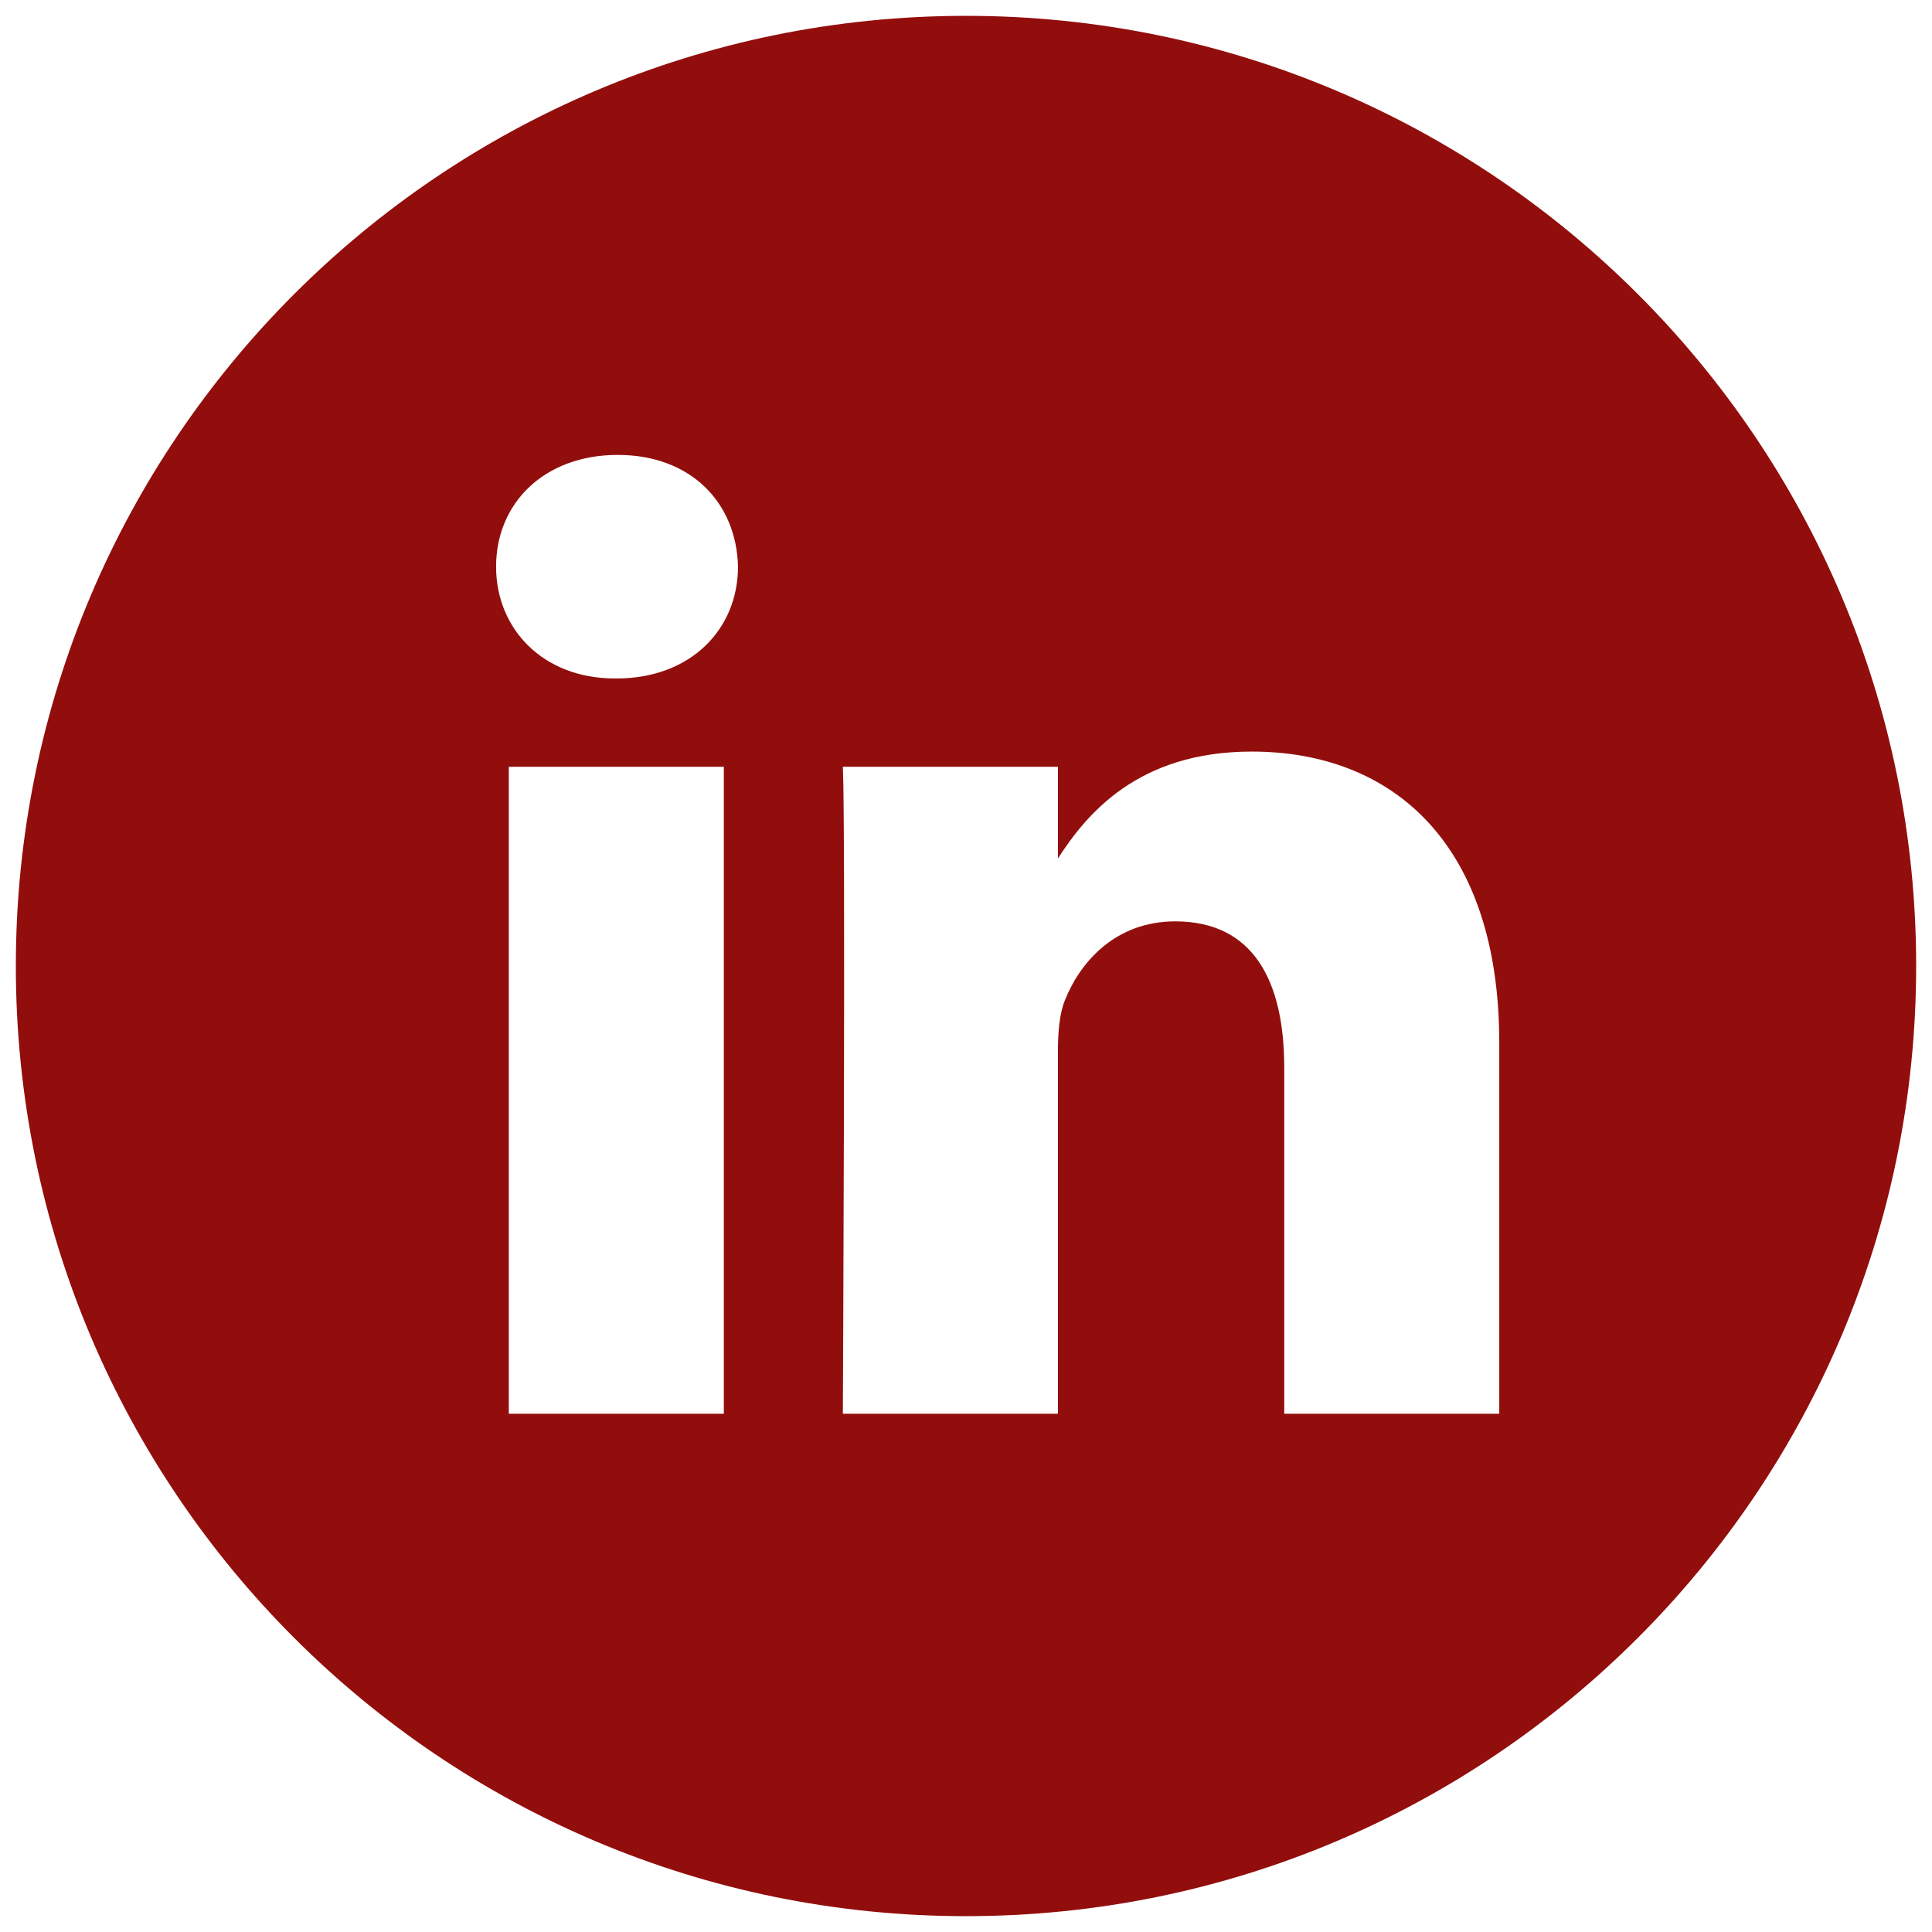
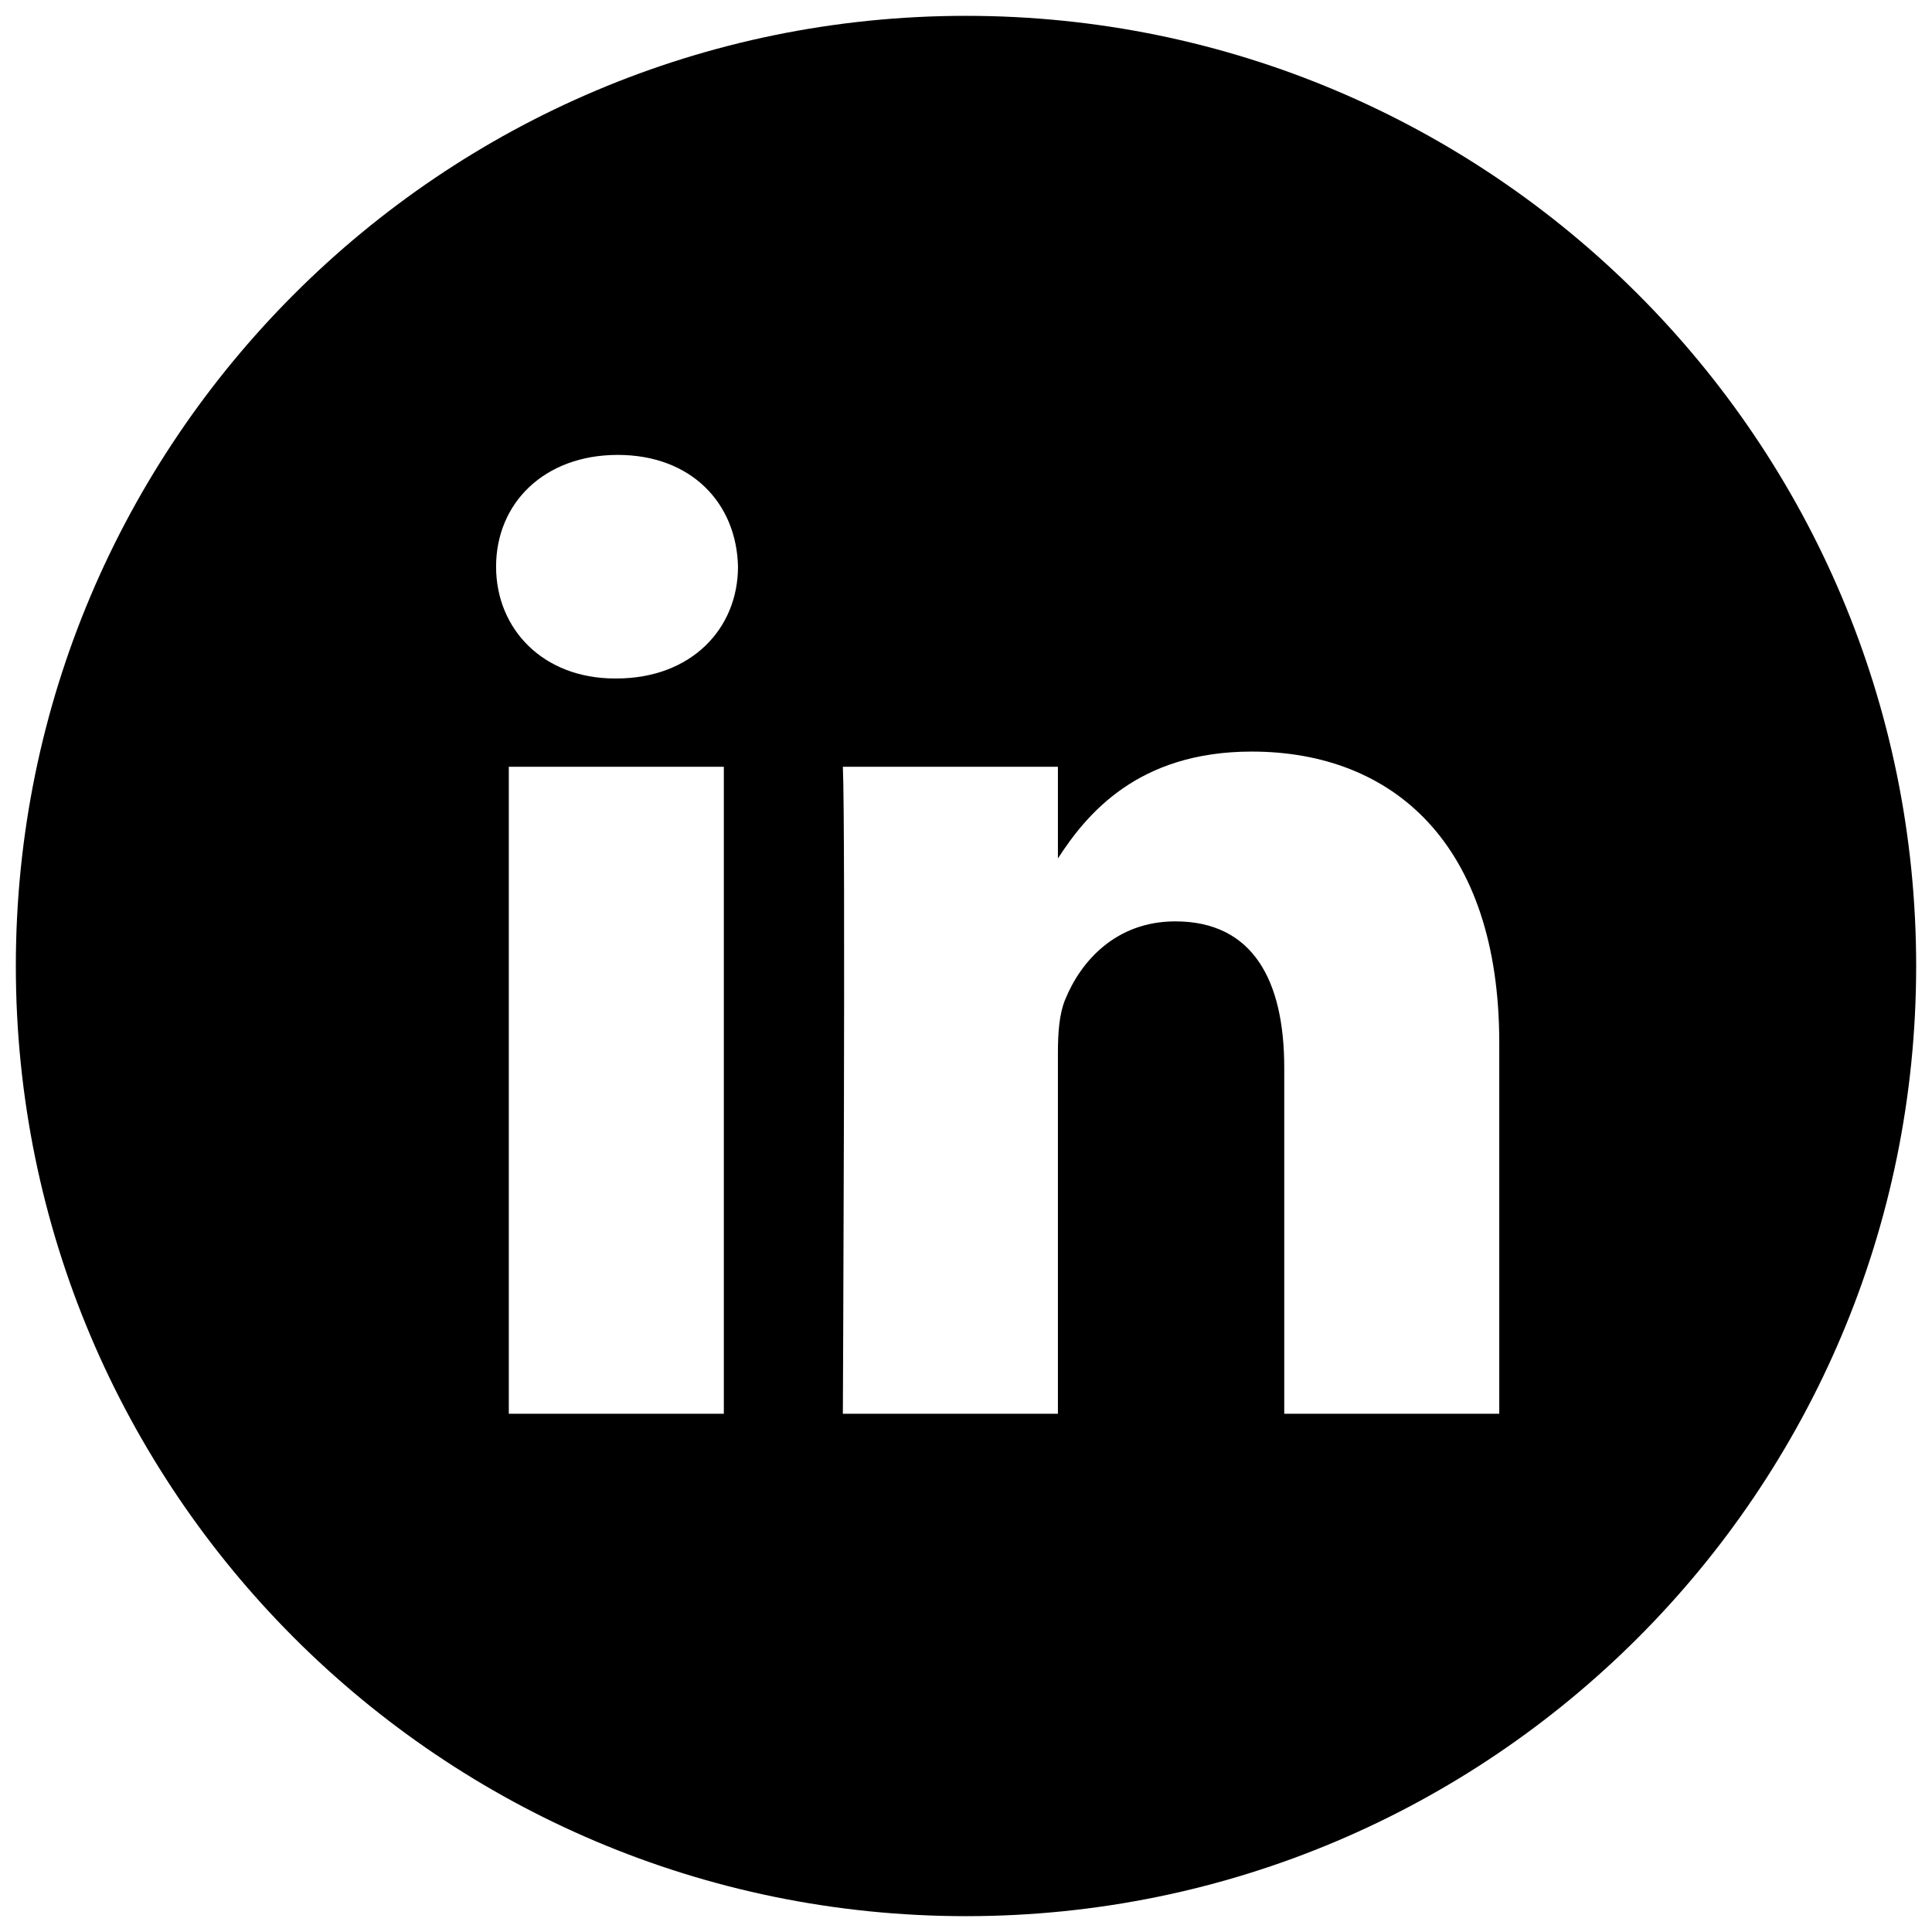
<svg xmlns="http://www.w3.org/2000/svg" height="61" id="Layer_1" version="1.1" viewBox="0 0 61 61" width="61" xml:space="preserve">
  <defs id="defs7" />
-   <path d="M 47.337,44.637 V 32.925 c 0,-6.275 -3.35,-9.195 -7.816,-9.195 -3.604,0 -5.219,1.983 -6.119,3.374 V 24.21 h -6.79 c 0.09,1.917 0,20.427 0,20.427 h 6.79 V 33.229 c 0,-0.609 0.044,-1.219 0.224,-1.655 0.49,-1.22 1.607,-2.483 3.482,-2.483 2.458,0 3.44,1.873 3.44,4.618 v 10.929 h 6.789 z M 19.459,21.422 c 2.367,0 3.842,-1.57 3.842,-3.531 -0.044,-2.003 -1.475,-3.528 -3.797,-3.528 -2.322,0 -3.841,1.524 -3.841,3.528 0,1.961 1.474,3.531 3.753,3.531 z M 30.5,60.5 c -16.568,0 -30,-13.432 -30,-30 0,-16.569 13.432,-30 30,-30 16.568,0 30,13.431 30,30 0,16.568 -13.432,30 -30,30 z M 22.854,44.637 V 24.21 h -6.789 v 20.427 z" style="clip-rule:evenodd;fill:#920e0c;fill-opacity:1;fill-rule:evenodd;stroke:none;stroke-opacity:1" id="path2" />
+   <path d="M 47.337,44.637 V 32.925 c 0,-6.275 -3.35,-9.195 -7.816,-9.195 -3.604,0 -5.219,1.983 -6.119,3.374 V 24.21 h -6.79 c 0.09,1.917 0,20.427 0,20.427 h 6.79 V 33.229 c 0,-0.609 0.044,-1.219 0.224,-1.655 0.49,-1.22 1.607,-2.483 3.482,-2.483 2.458,0 3.44,1.873 3.44,4.618 v 10.929 h 6.789 z M 19.459,21.422 c 2.367,0 3.842,-1.57 3.842,-3.531 -0.044,-2.003 -1.475,-3.528 -3.797,-3.528 -2.322,0 -3.841,1.524 -3.841,3.528 0,1.961 1.474,3.531 3.753,3.531 z M 30.5,60.5 c -16.568,0 -30,-13.432 -30,-30 0,-16.569 13.432,-30 30,-30 16.568,0 30,13.431 30,30 0,16.568 -13.432,30 -30,30 z M 22.854,44.637 V 24.21 h -6.789 v 20.427 z" style="clip-rule:evenodd;fill:#000000;fill-opacity:1;fill-rule:evenodd;stroke:none;stroke-opacity:1" id="path2" />
</svg>
